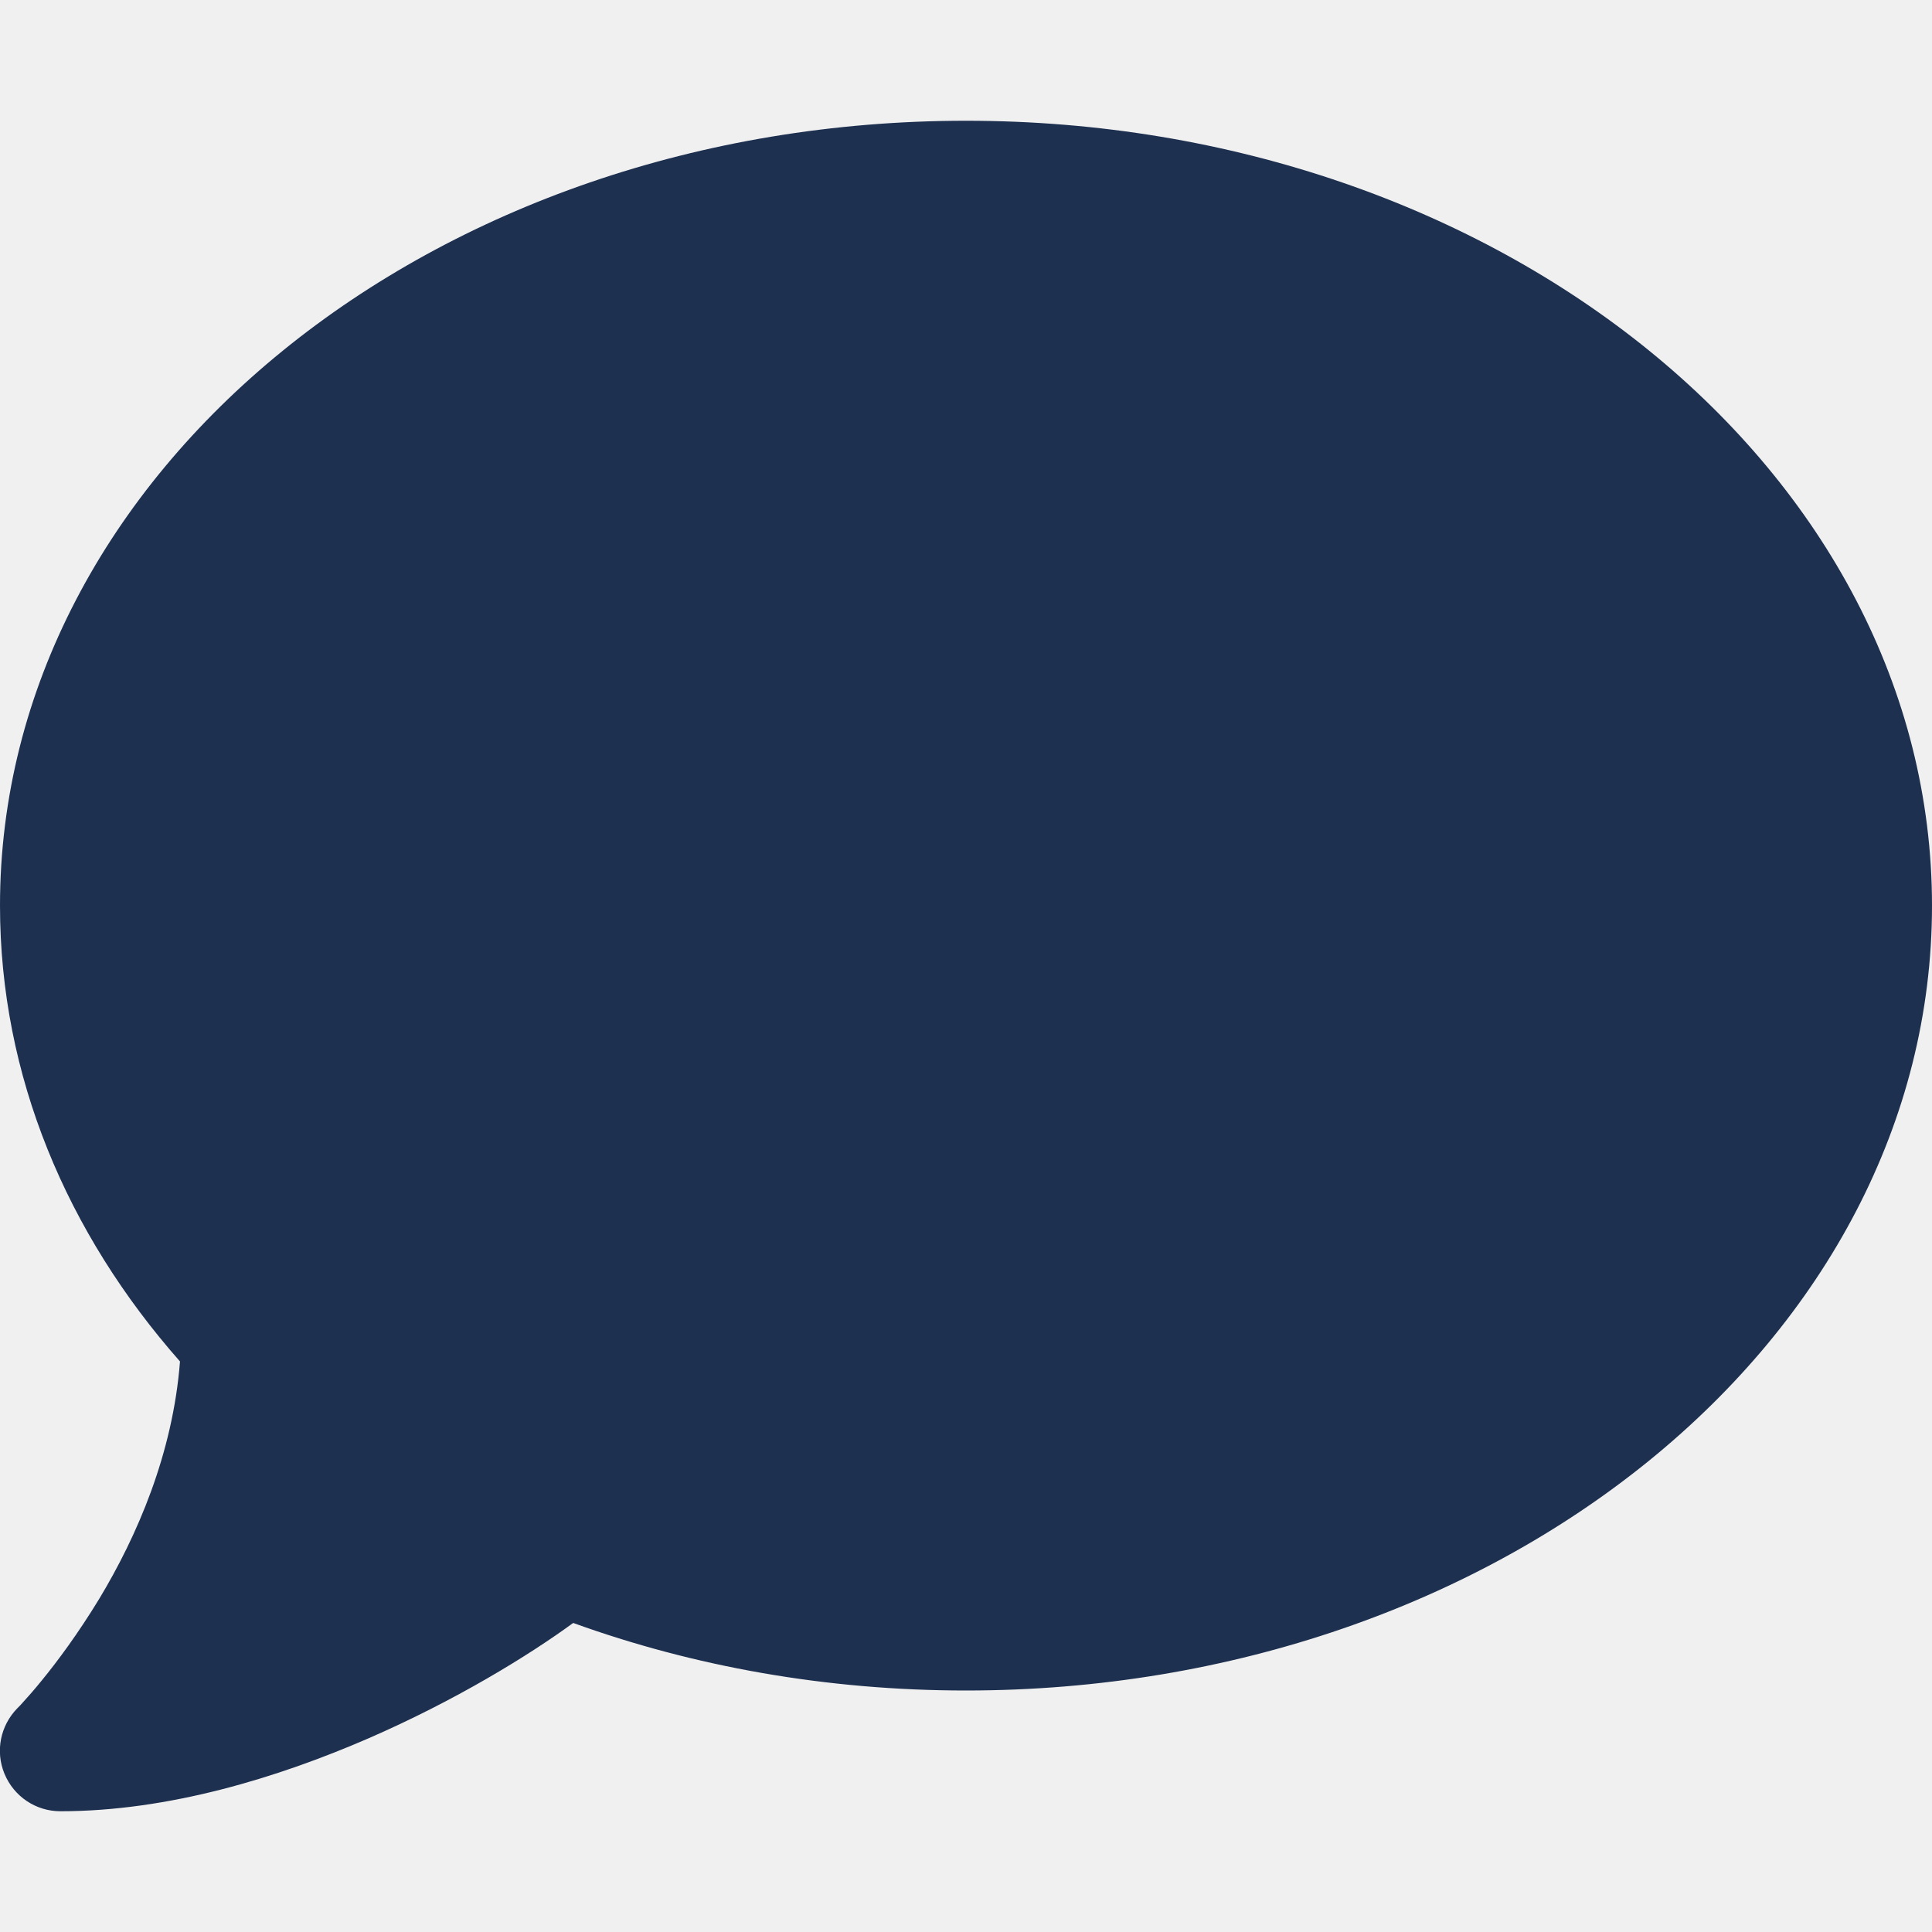
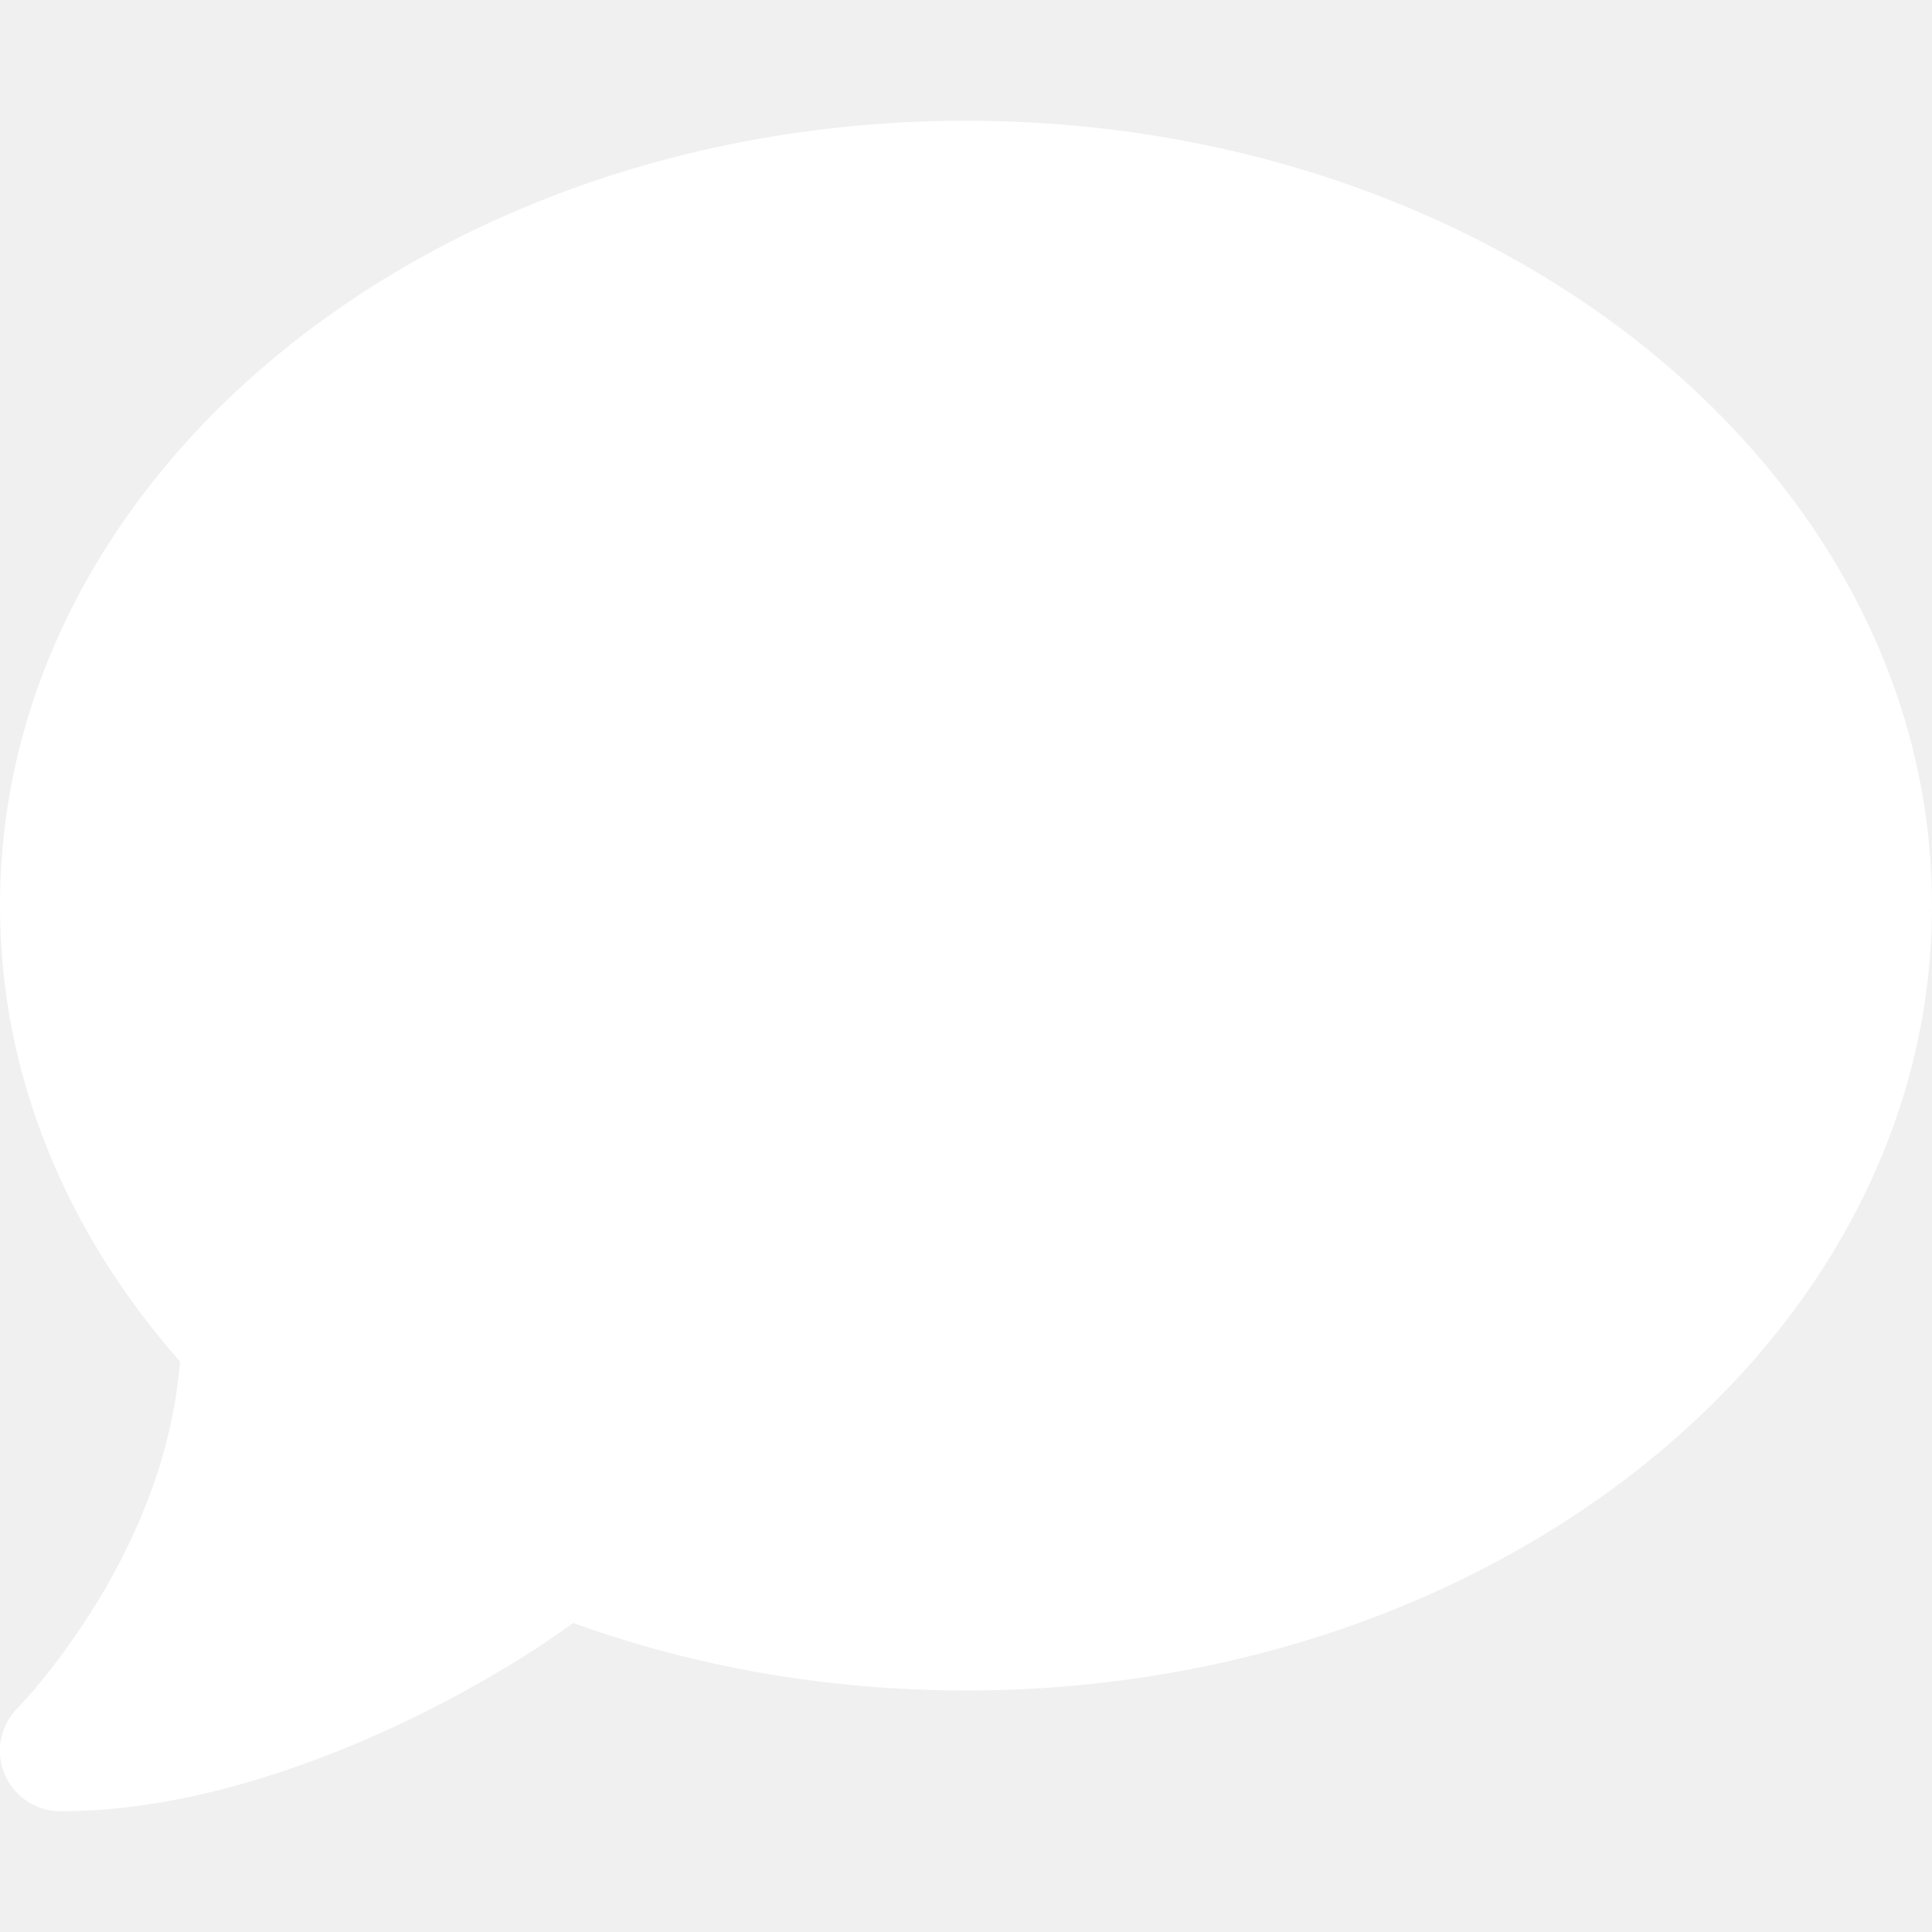
<svg xmlns="http://www.w3.org/2000/svg" height="16" width="16" viewBox="0 0 512 512">
-   <path opacity="1" fill="#1E3050" d="M512 240c0 114.9-114.6 208-256 208c-37.1 0-72.3-6.4-104.1-17.9c-11.9 8.7-31.3 20.6-54.3 30.6C73.6 471.1 44.7 480 16 480c-6.5 0-12.3-3.9-14.8-9.9c-2.5-6-1.1-12.8 3.4-17.4l0 0 0 0 0 0 0 0 .3-.3c.3-.3 .7-.7 1.3-1.4c1.1-1.2 2.8-3.1 4.9-5.7c4.1-5 9.6-12.4 15.2-21.6c10-16.6 19.5-38.4 21.4-62.9C17.7 326.8 0 285.1 0 240C0 125.1 114.6 32 256 32s256 93.1 256 208z" />
+   <path opacity="1" fill="#ffffff" d="M512 240c0 114.9-114.6 208-256 208c-37.1 0-72.3-6.4-104.1-17.9c-11.9 8.7-31.3 20.6-54.3 30.6C73.6 471.1 44.7 480 16 480c-6.5 0-12.3-3.9-14.8-9.9c-2.5-6-1.1-12.8 3.4-17.4l0 0 0 0 0 0 0 0 .3-.3c.3-.3 .7-.7 1.3-1.4c1.1-1.2 2.8-3.1 4.9-5.7c4.1-5 9.6-12.4 15.2-21.6c10-16.6 19.5-38.4 21.4-62.9C17.7 326.8 0 285.1 0 240C0 125.1 114.6 32 256 32s256 93.1 256 208z" />
</svg>
